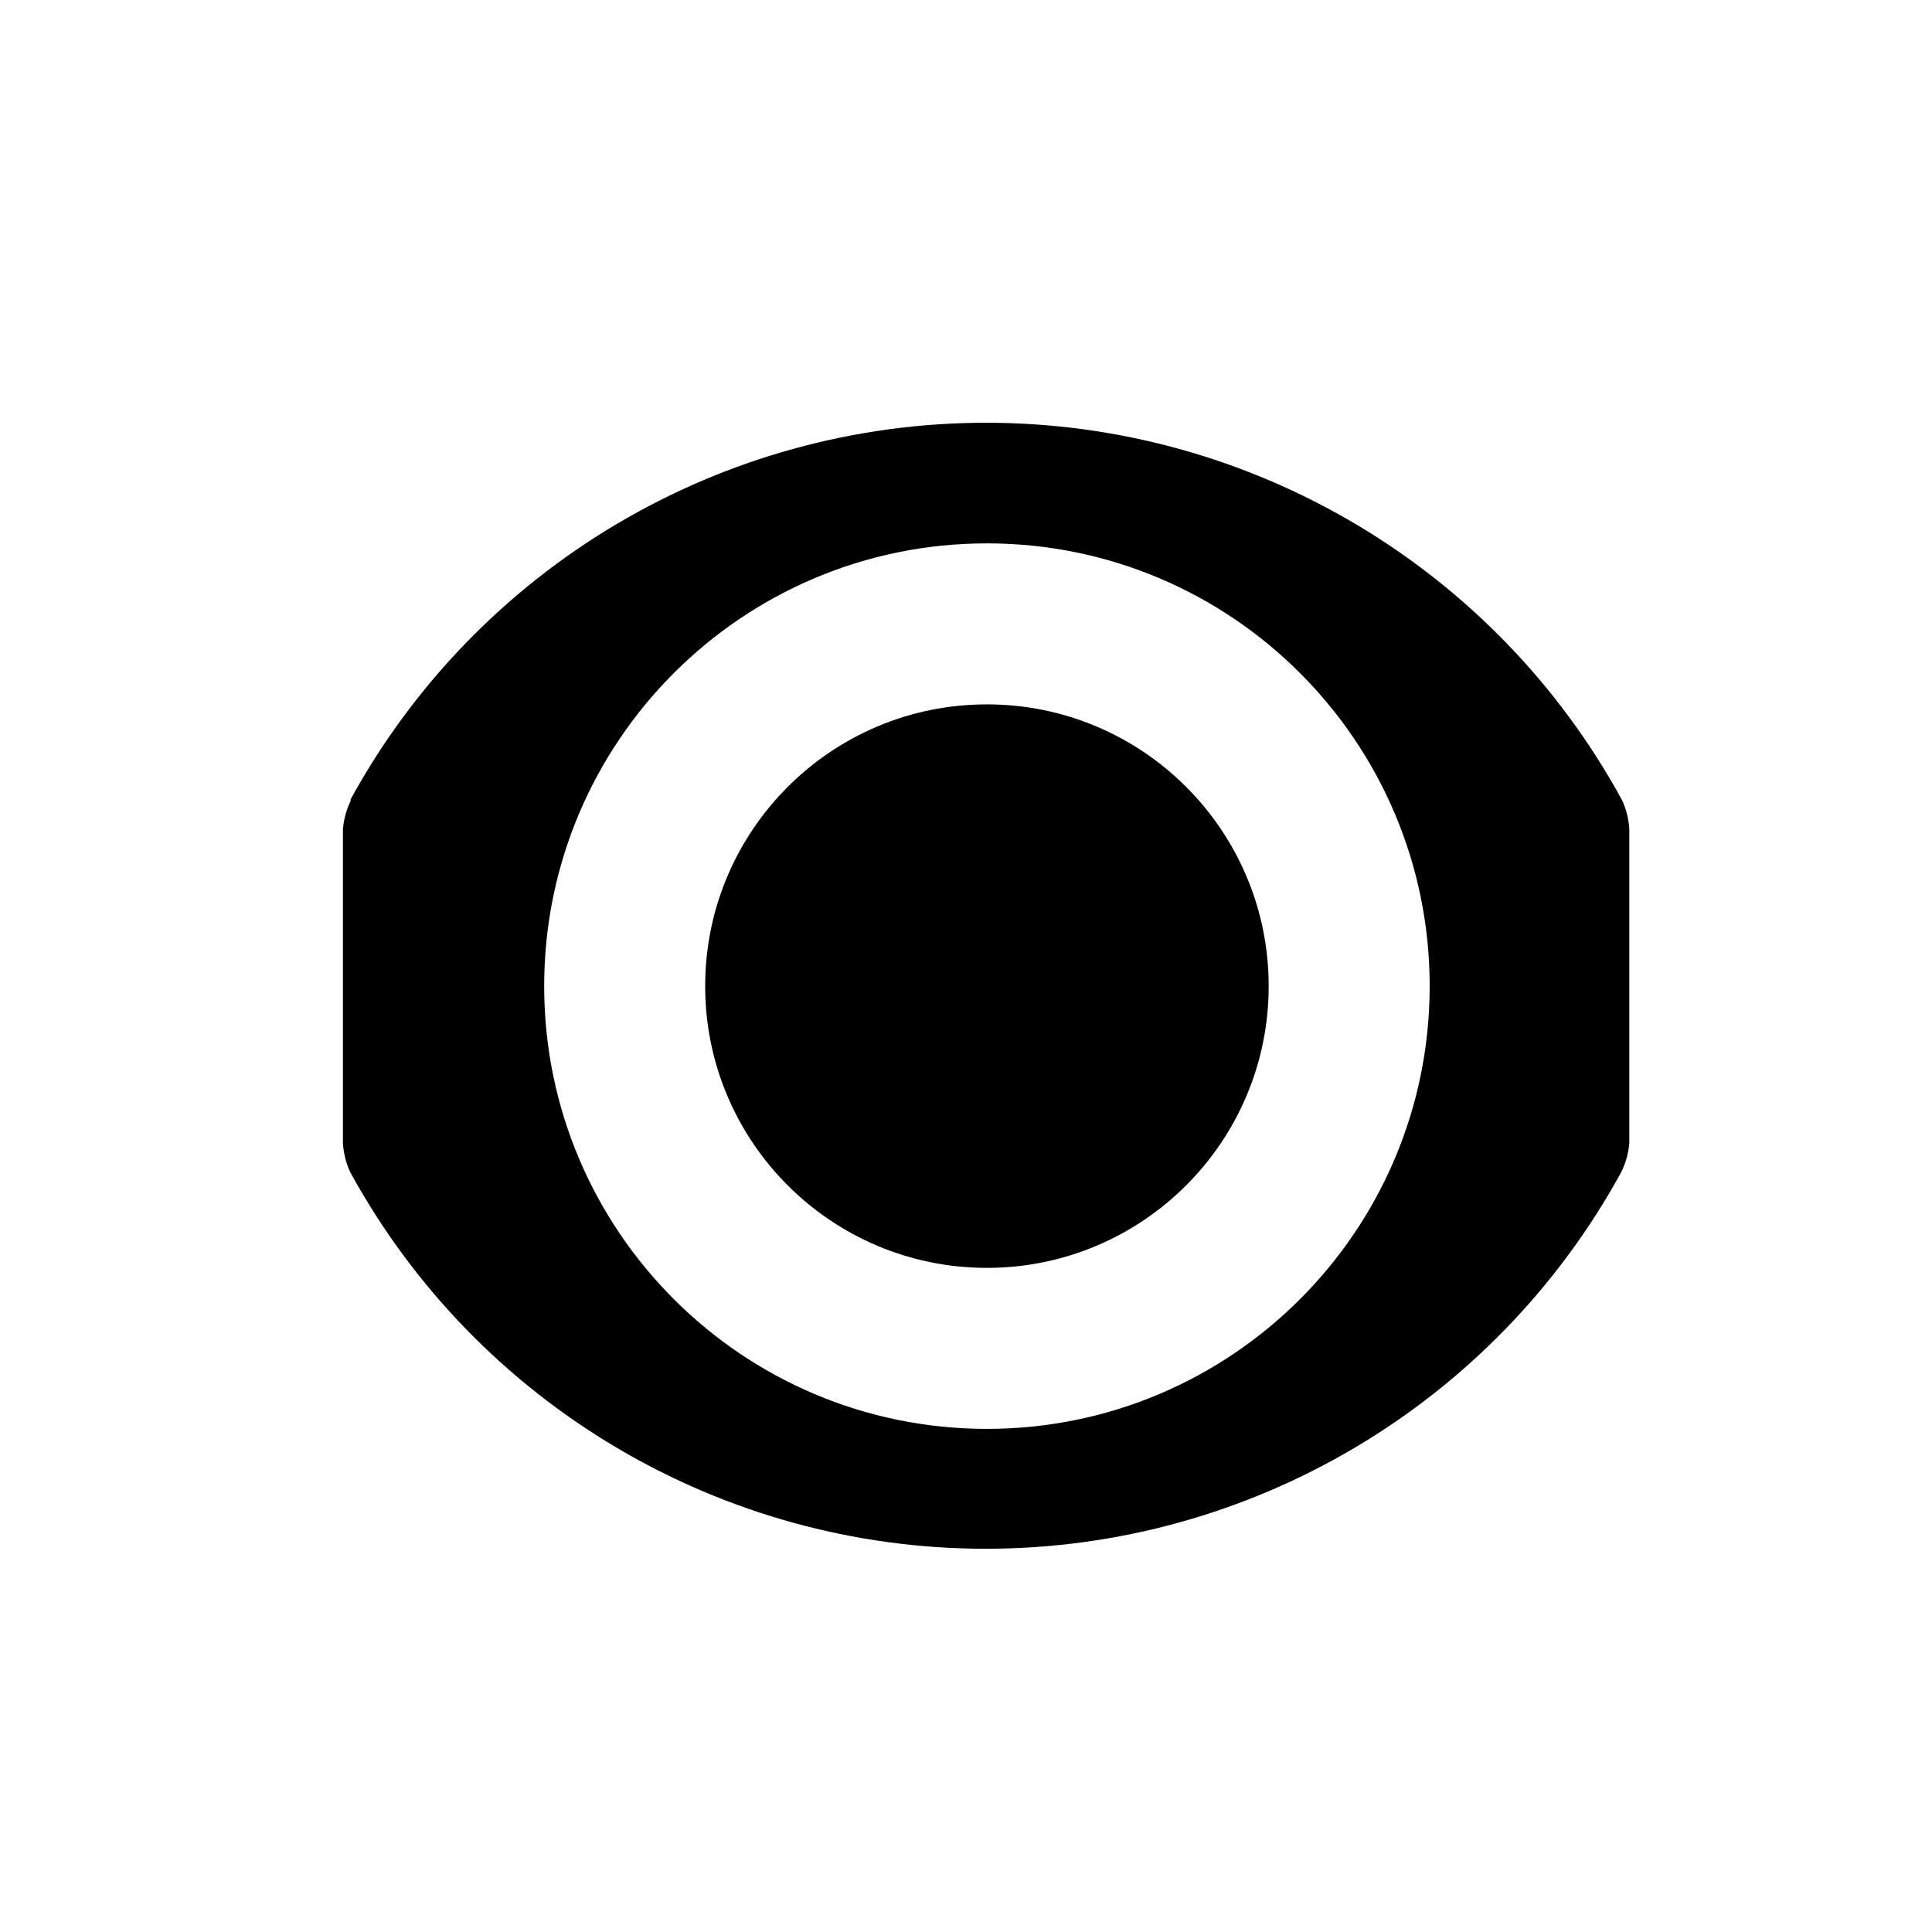
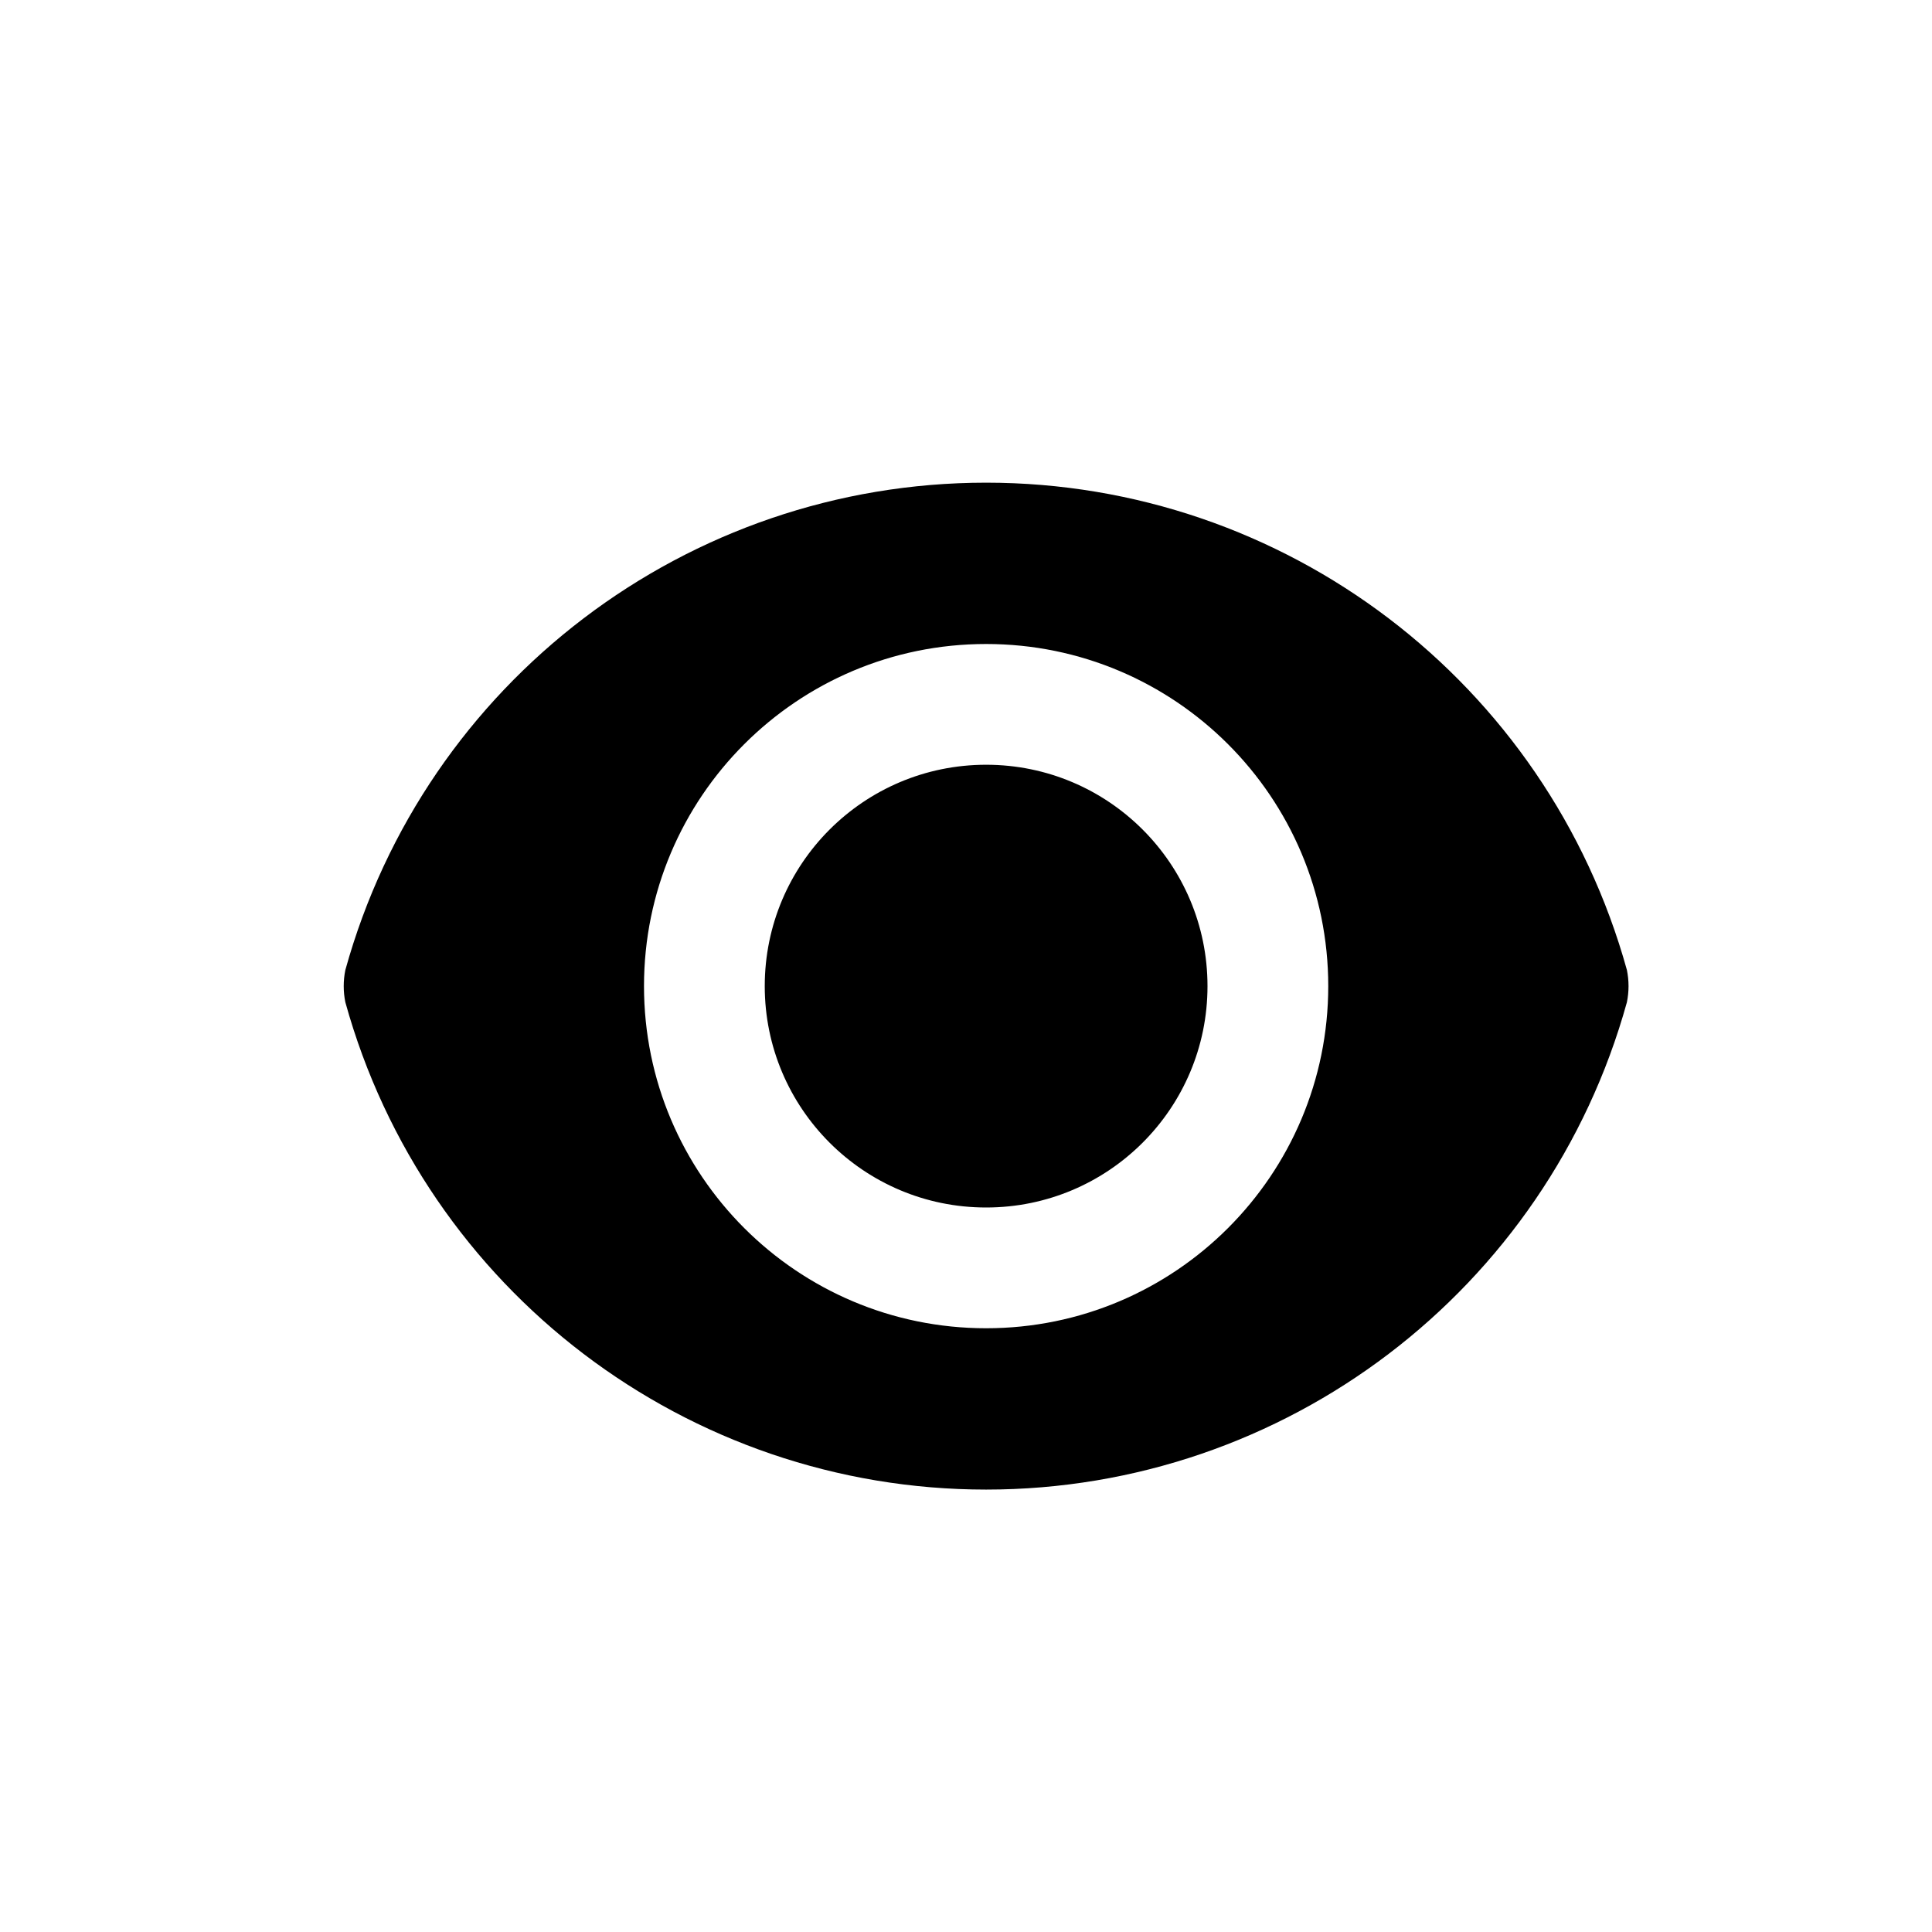
<svg xmlns="http://www.w3.org/2000/svg" width="24" height="24" viewBox="0 0 24 24" fill="currentColor">
-   <path fill-rule="evenodd" d="M4.35 9.94a9 9 0 0 1 15.8 0 1 1 0 0 1 .09.36v3.9a1 1 0 0 1-.1.36 9 9 0 0 1-15.79 0 1 1 0 0 1-.09-.36v-3.9a1 1 0 0 1 .1-.36m2.4 2.31a5.5 5.5 0 1 0 11 0 5.5 5.5 0 1 0-11 0m2 0a3.5 3.5 0 1 0 7 0 3.5 3.5 0 1 0-7 0" />
+   <path fill-rule="evenodd" d="M4.29 12.05a8.26 8.26 0 0 1 15.92 0 1 1 0 0 1 0 .4 8.26 8.26 0 0 1-15.92 0 1 1 0 0 1 0-.4m3.71.2a4.25 4.25 0 1 0 8.5 0 4.25 4.25 0 1 0-8.5 0m1.5 0a2.75 2.75 0 1 0 5.5 0 2.75 2.75 0 1 0-5.5 0" />
</svg>
